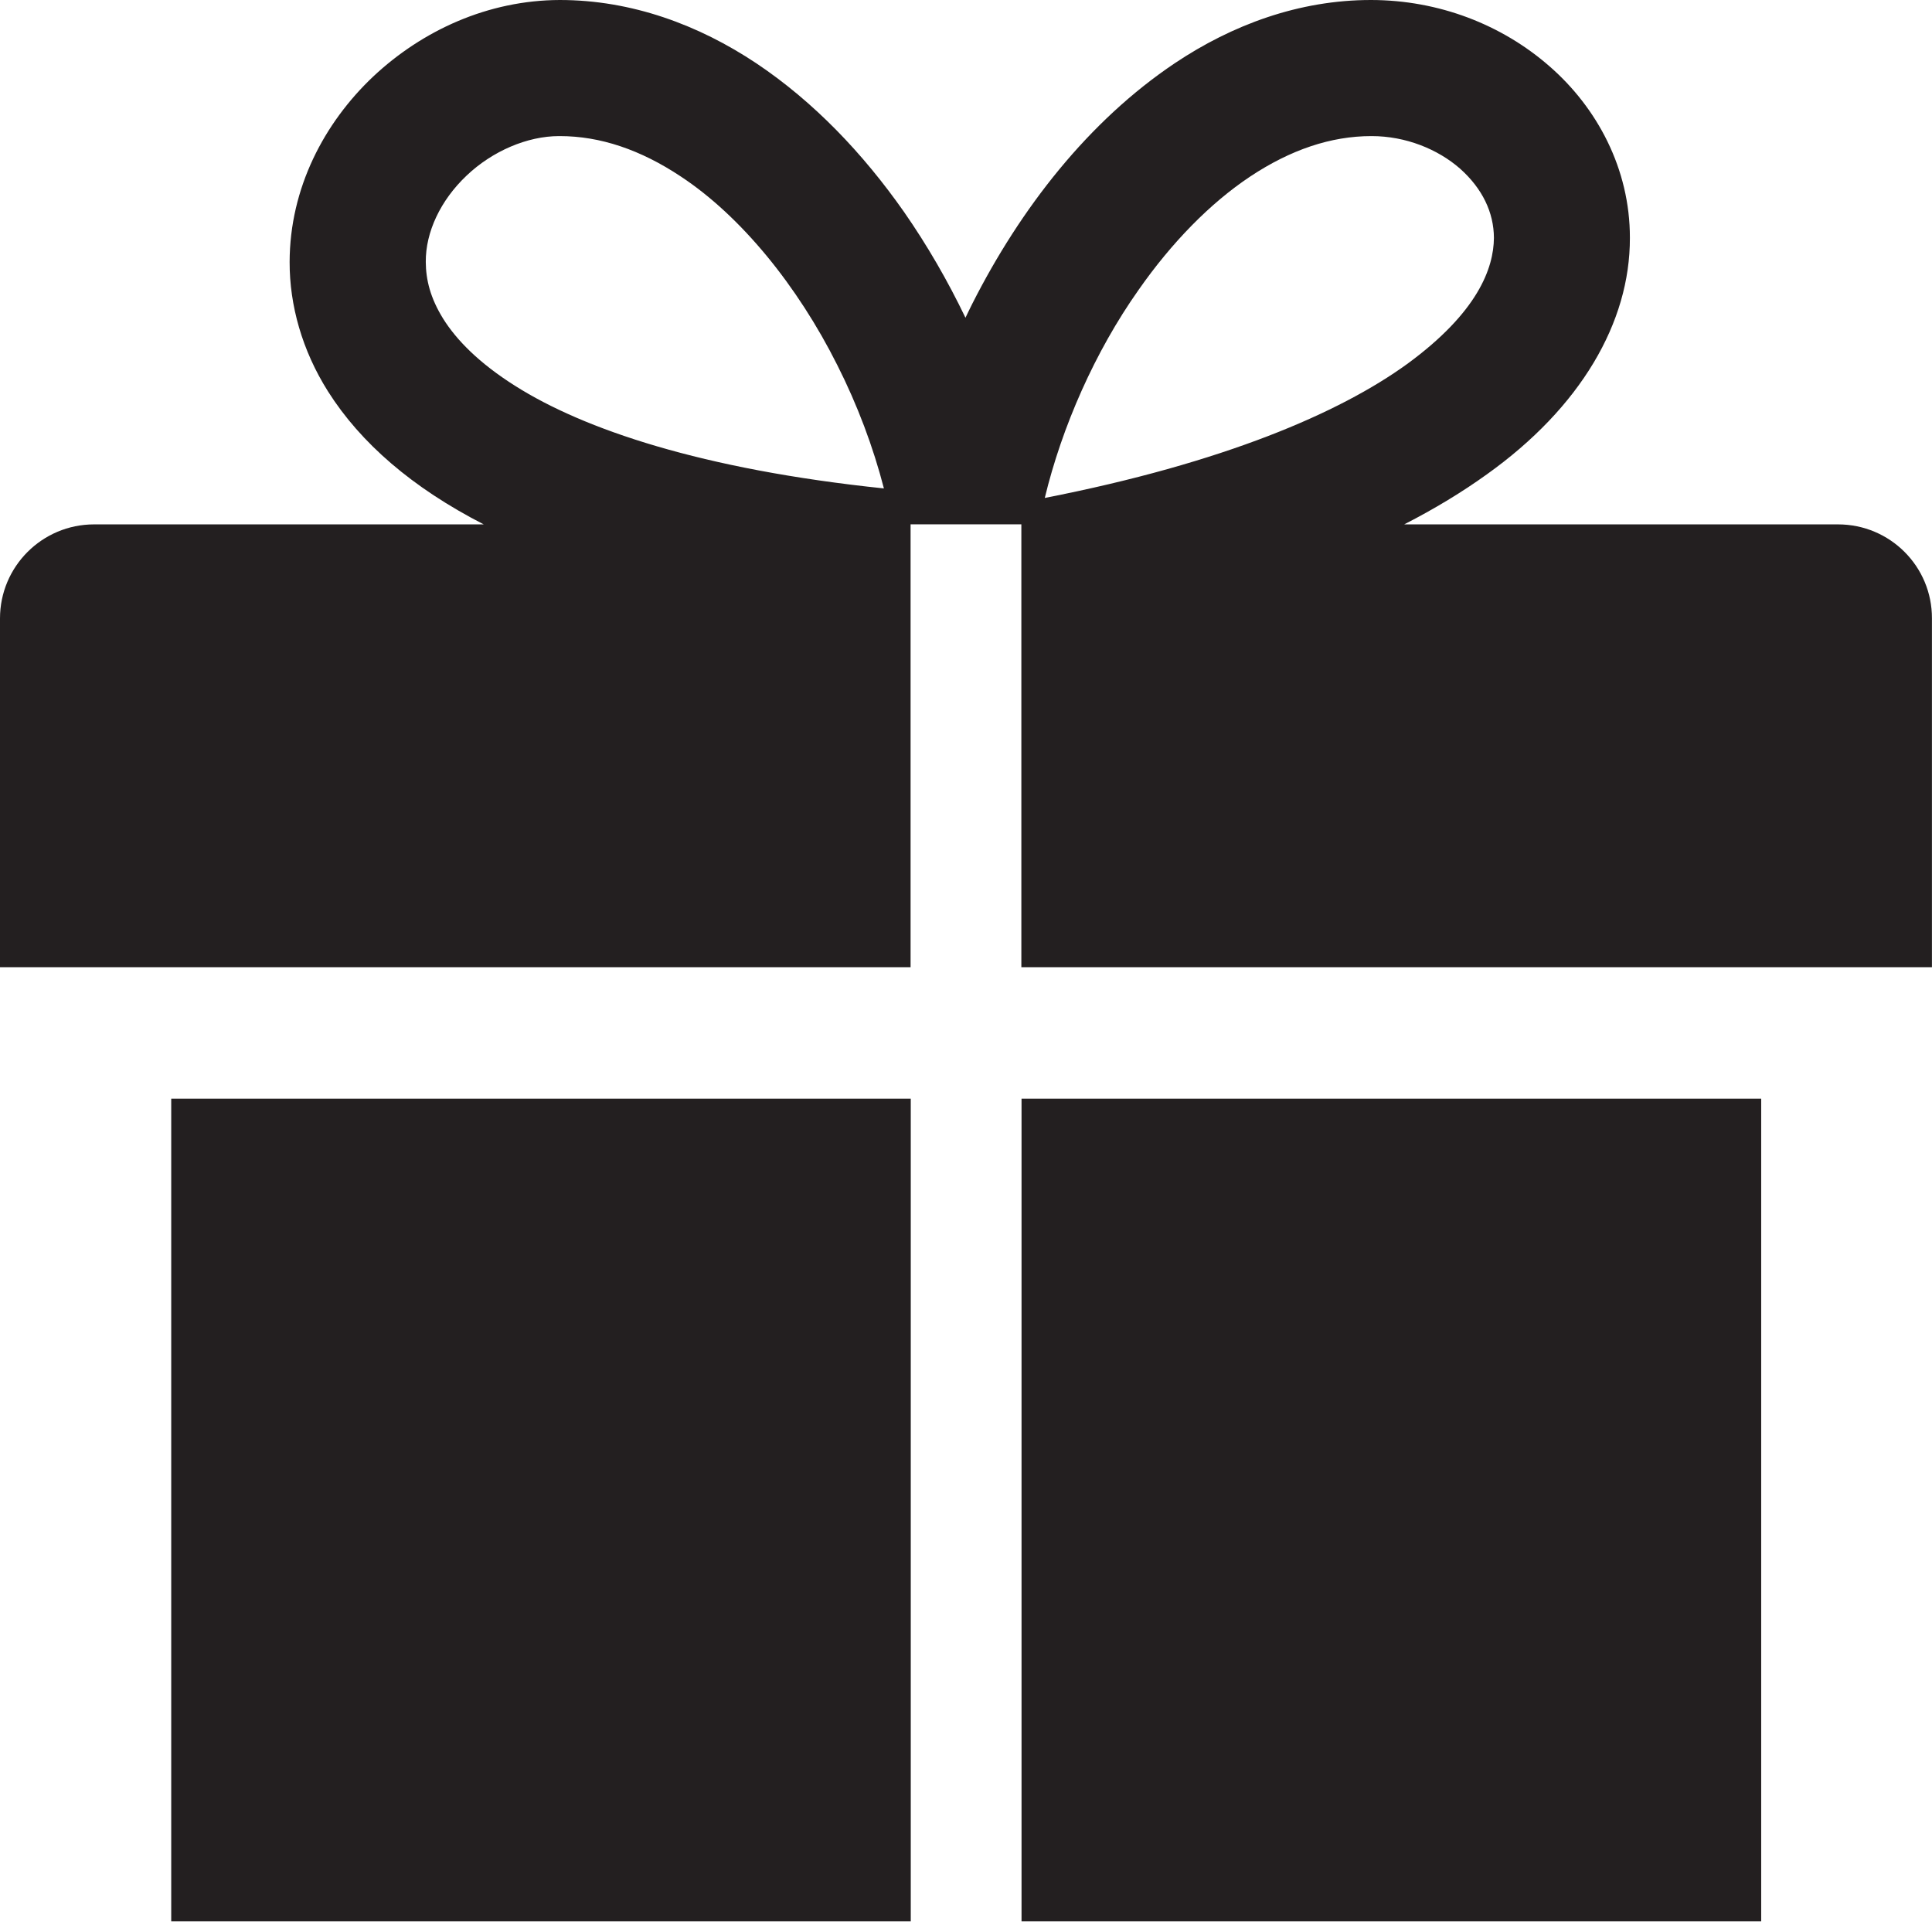
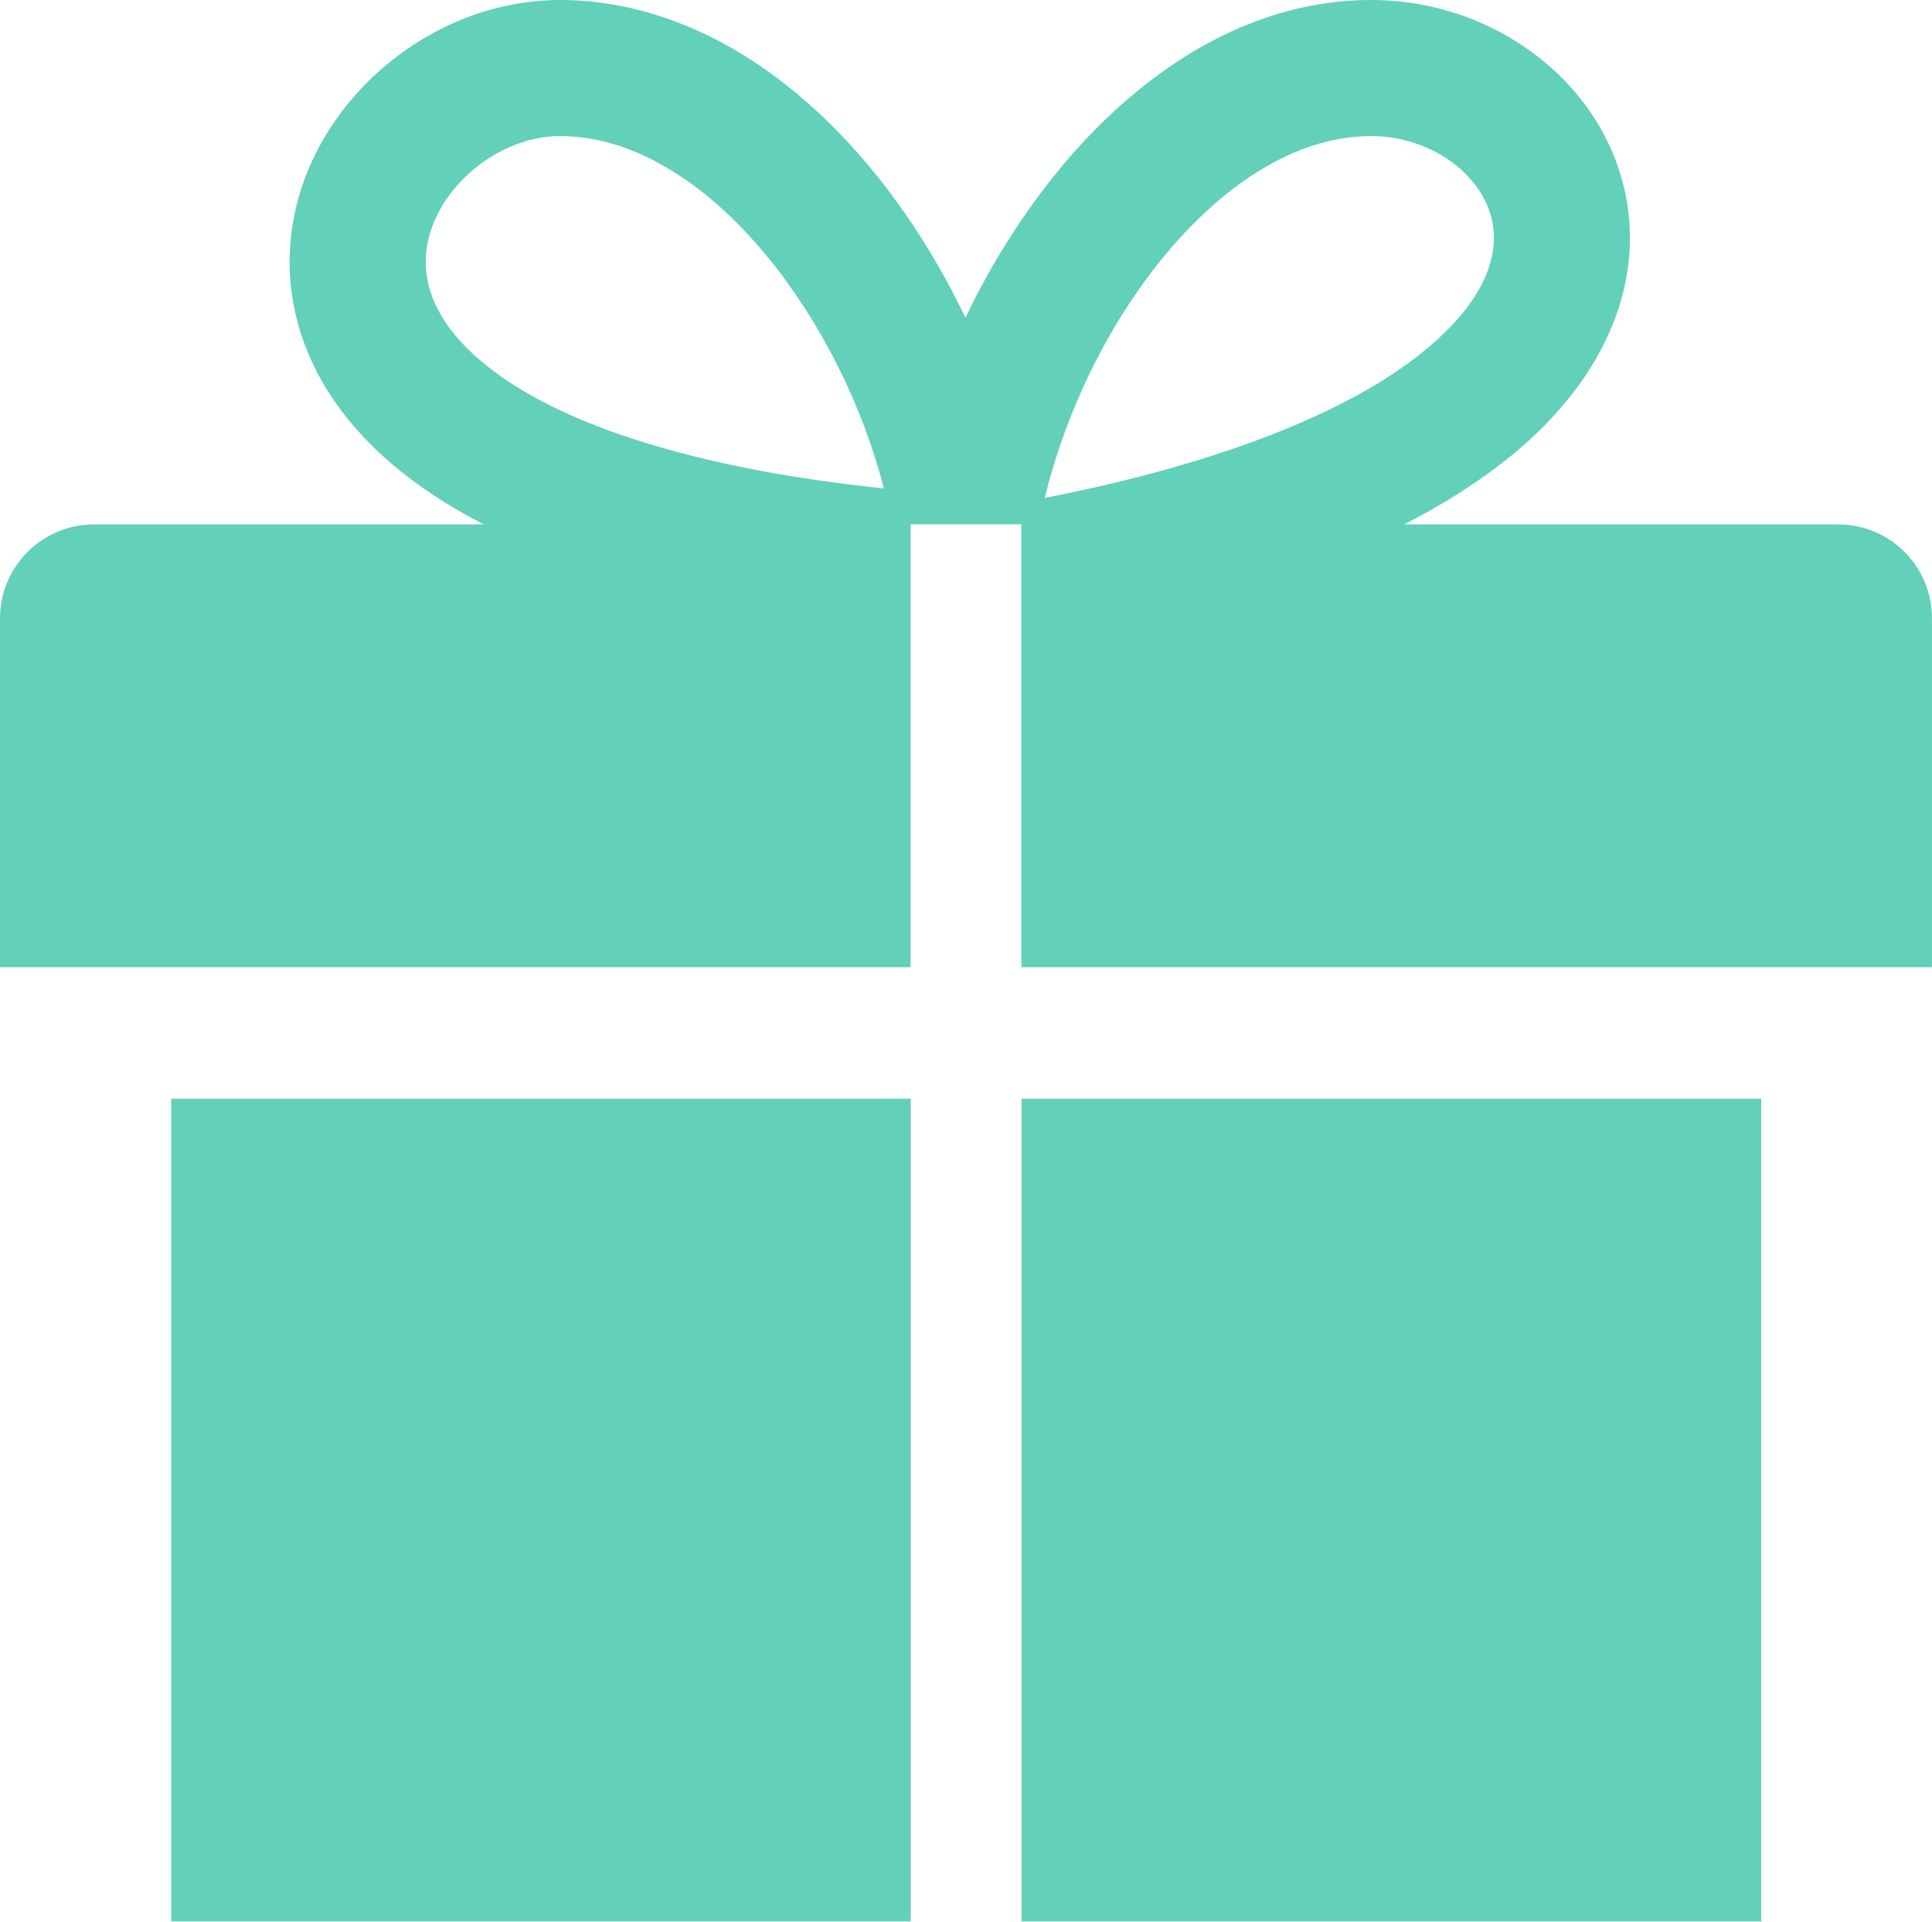
<svg xmlns="http://www.w3.org/2000/svg" version="1.1" id="Layer_1" x="0px" y="0px" width="32.666px" height="32.486px" viewBox="239.665 239.757 32.666 32.486" enable-background="new 239.665 239.757 32.666 32.486" xml:space="preserve">
-   <path fill="#231F20" d="M242.56,272.243h12.504v-13.91H242.56V272.243z M270.742,248.623h-7.335 c0.521-0.267,0.984-0.549,1.396-0.845c1.588-1.133,2.424-2.57,2.42-3.999c0.002-1.169-0.556-2.202-1.359-2.901 c-0.805-0.704-1.869-1.119-3.016-1.121c-1.22-0.001-2.352,0.421-3.32,1.069c-1.459,0.979-2.606,2.451-3.424,4.067 c-0.039,0.079-0.078,0.157-0.115,0.236c-0.299-0.623-0.647-1.226-1.041-1.792c-0.691-0.985-1.523-1.86-2.497-2.511 c-0.97-0.646-2.103-1.069-3.322-1.069c-1.213,0.004-2.323,0.514-3.155,1.295c-0.828,0.783-1.41,1.885-1.412,3.135 c-0.002,0.73,0.211,1.494,0.649,2.188c0.552,0.872,1.424,1.628,2.633,2.248h-6.588c-0.878,0-1.591,0.712-1.591,1.59v5.897h15.396 v-7.488h1.873v7.488h15.396v-5.897C272.333,249.334,271.621,248.623,270.742,248.623 M248.38,246.284 c-0.622-0.391-1-0.785-1.22-1.135c-0.22-0.354-0.294-0.662-0.296-0.963c-0.004-0.504,0.248-1.042,0.691-1.461 c0.437-0.415,1.028-0.667,1.562-0.667h0.013c0.685,0,1.366,0.231,2.046,0.683c1.018,0.671,1.975,1.85,2.645,3.187 c0.342,0.676,0.609,1.39,0.789,2.087C251.528,247.694,249.532,247.013,248.38,246.284 M258.917,244.657 c0.557-0.797,1.21-1.466,1.887-1.916c0.68-0.451,1.362-0.683,2.047-0.683h0.006c0.574,0,1.117,0.22,1.494,0.55 c0.377,0.336,0.571,0.739,0.573,1.171c-0.004,0.512-0.272,1.259-1.467,2.132c-1.138,0.825-3.101,1.673-6.127,2.265 C257.62,246.974,258.177,245.704,258.917,244.657 M256.937,272.243h12.506v-13.91h-12.506V272.243z" />
+   <path fill="#63D0B9" d="M242.56,272.243h12.504v-13.91H242.56V272.243z M270.742,248.623h-7.335 c0.521-0.267,0.984-0.549,1.396-0.845c1.588-1.133,2.424-2.57,2.42-3.999c0.002-1.169-0.556-2.202-1.359-2.901 c-0.805-0.704-1.869-1.119-3.016-1.121c-1.22-0.001-2.352,0.421-3.32,1.069c-1.459,0.979-2.606,2.451-3.424,4.067 c-0.039,0.079-0.078,0.157-0.115,0.236c-0.299-0.623-0.647-1.226-1.041-1.792c-0.691-0.985-1.523-1.86-2.497-2.511 c-0.97-0.646-2.103-1.069-3.322-1.069c-1.213,0.004-2.323,0.514-3.155,1.295c-0.828,0.783-1.41,1.885-1.412,3.135 c-0.002,0.73,0.211,1.494,0.649,2.188c0.552,0.872,1.424,1.628,2.633,2.248h-6.588c-0.878,0-1.591,0.712-1.591,1.59v5.897h15.396 v-7.488h1.873v7.488h15.396v-5.897C272.333,249.334,271.621,248.623,270.742,248.623 M248.38,246.284 c-0.622-0.391-1-0.785-1.22-1.135c-0.22-0.354-0.294-0.662-0.296-0.963c-0.004-0.504,0.248-1.042,0.691-1.461 c0.437-0.415,1.028-0.667,1.562-0.667h0.013c0.685,0,1.366,0.231,2.046,0.683c1.018,0.671,1.975,1.85,2.645,3.187 c0.342,0.676,0.609,1.39,0.789,2.087C251.528,247.694,249.532,247.013,248.38,246.284 M258.917,244.657 c0.557-0.797,1.21-1.466,1.887-1.916c0.68-0.451,1.362-0.683,2.047-0.683h0.006c0.574,0,1.117,0.22,1.494,0.55 c0.377,0.336,0.571,0.739,0.573,1.171c-0.004,0.512-0.272,1.259-1.467,2.132c-1.138,0.825-3.101,1.673-6.127,2.265 C257.62,246.974,258.177,245.704,258.917,244.657 M256.937,272.243h12.506v-13.91h-12.506V272.243z" />
</svg>
